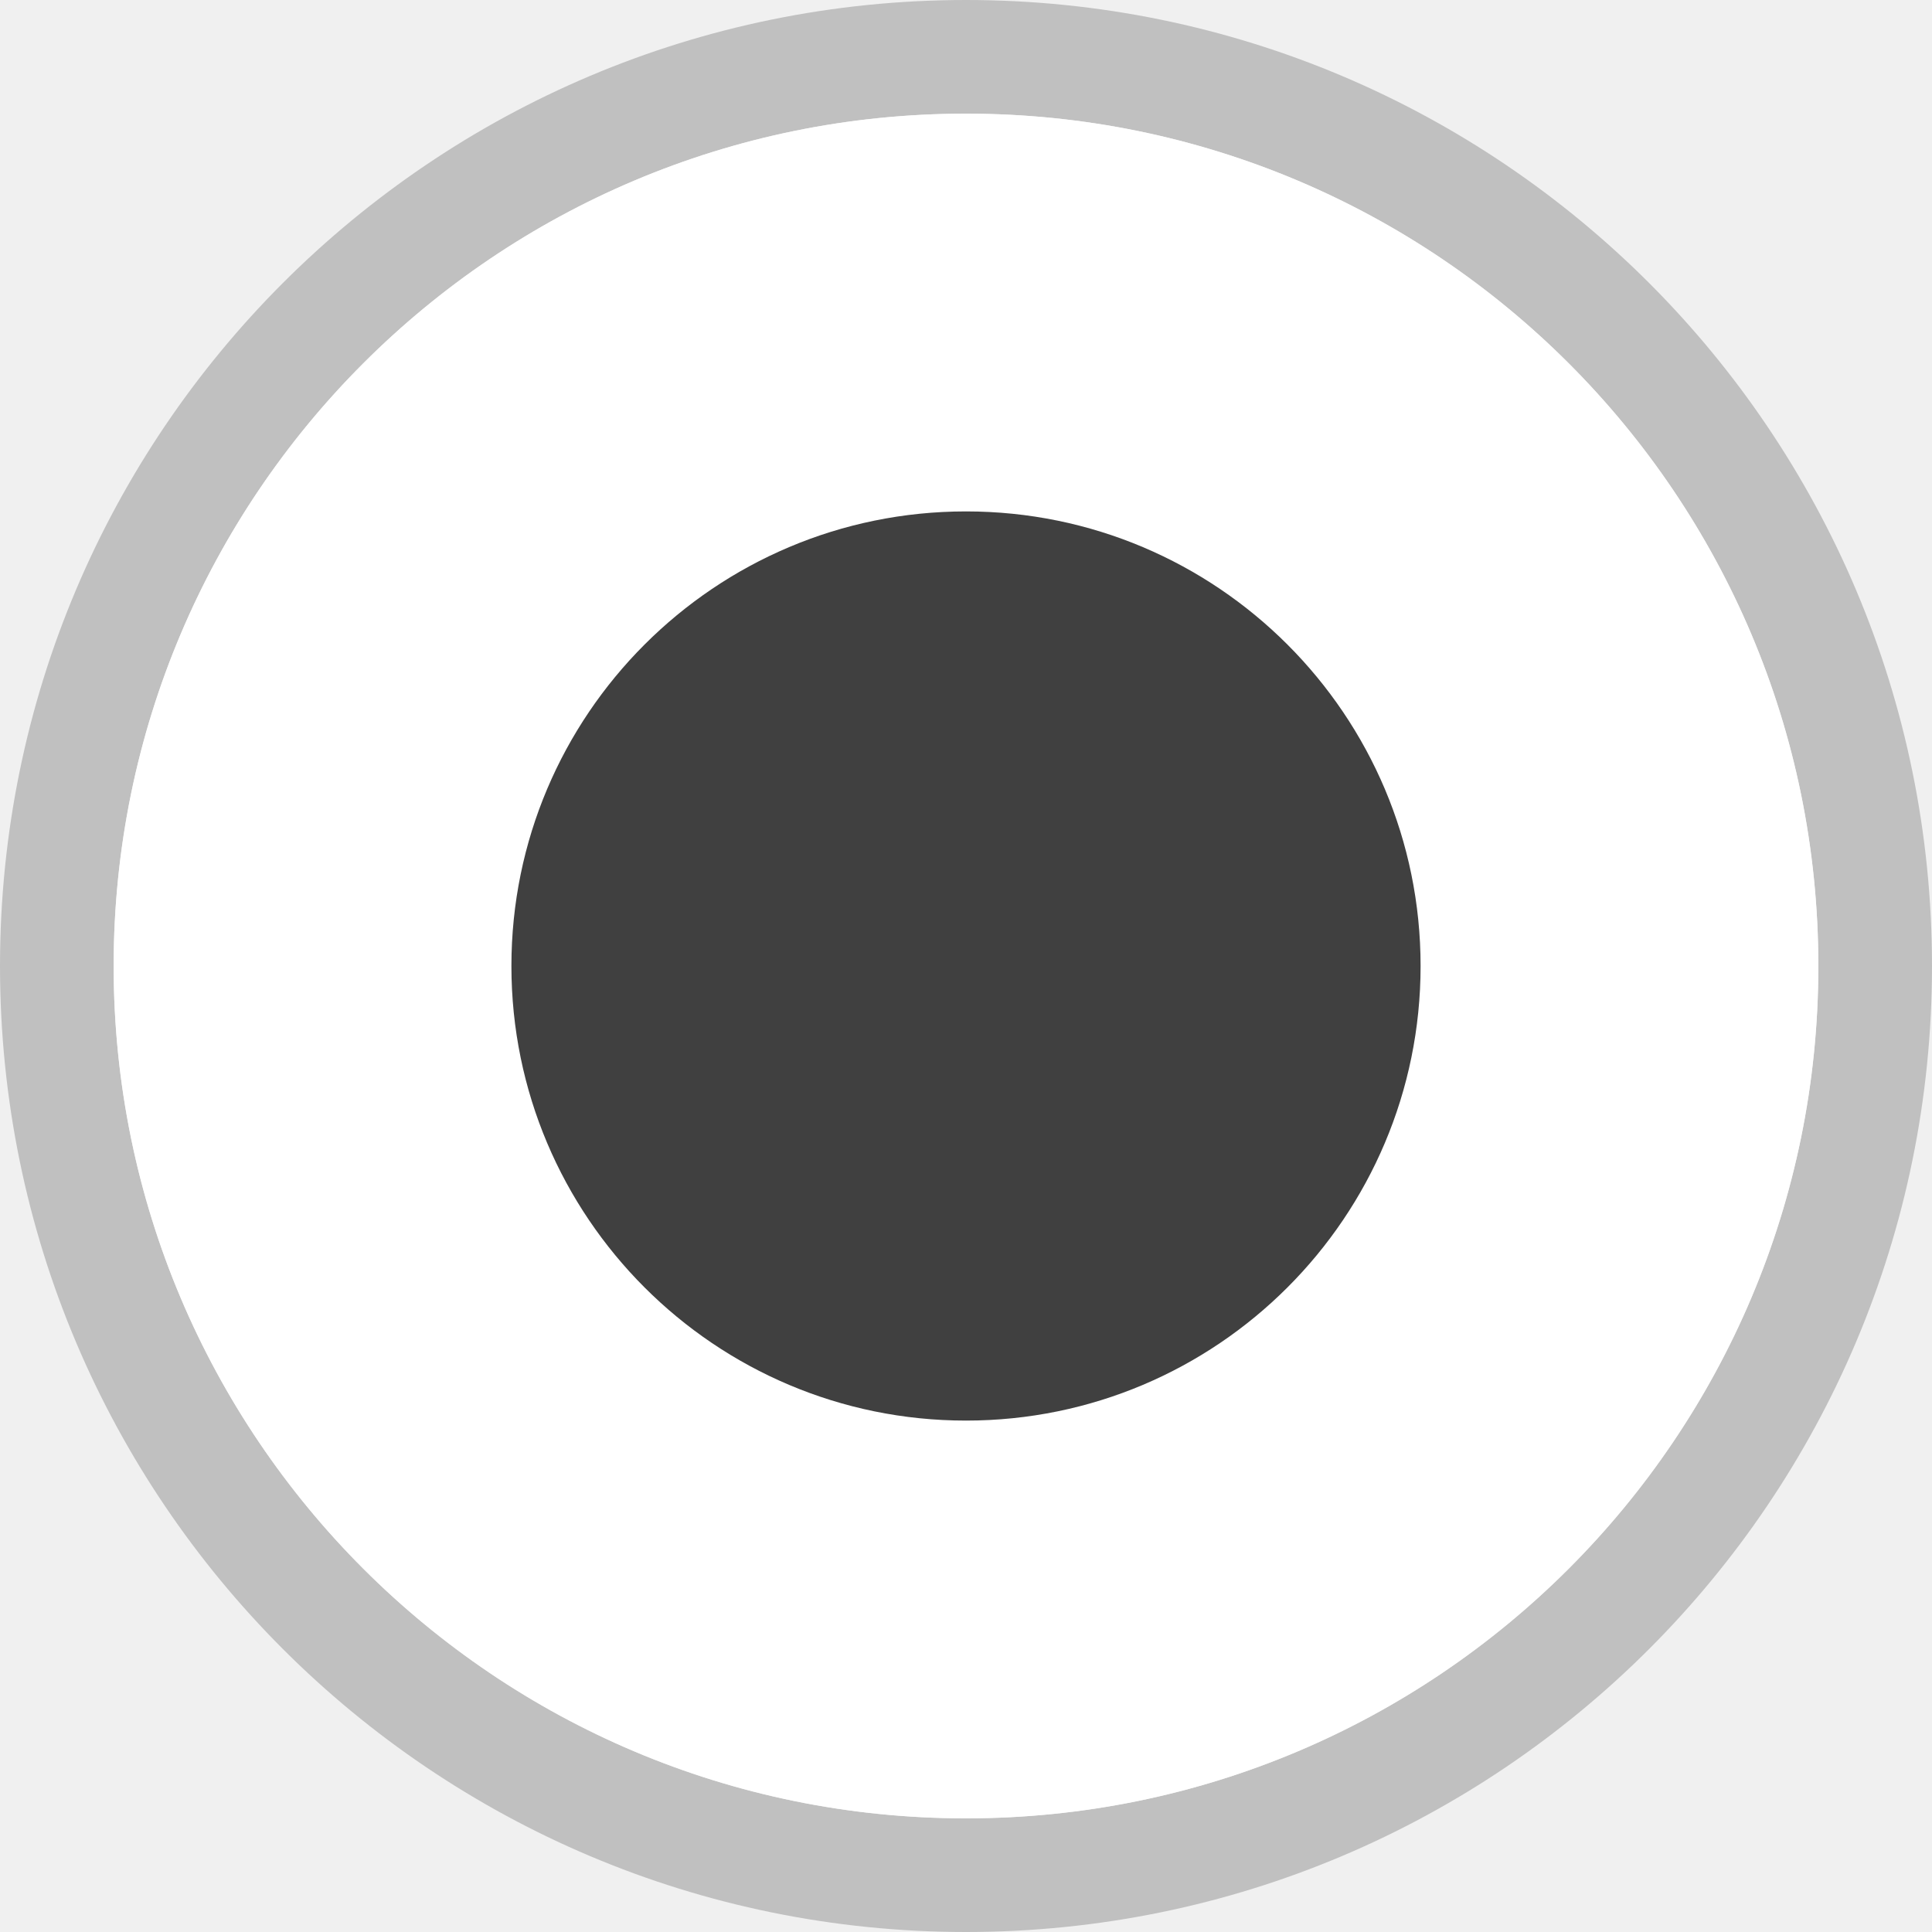
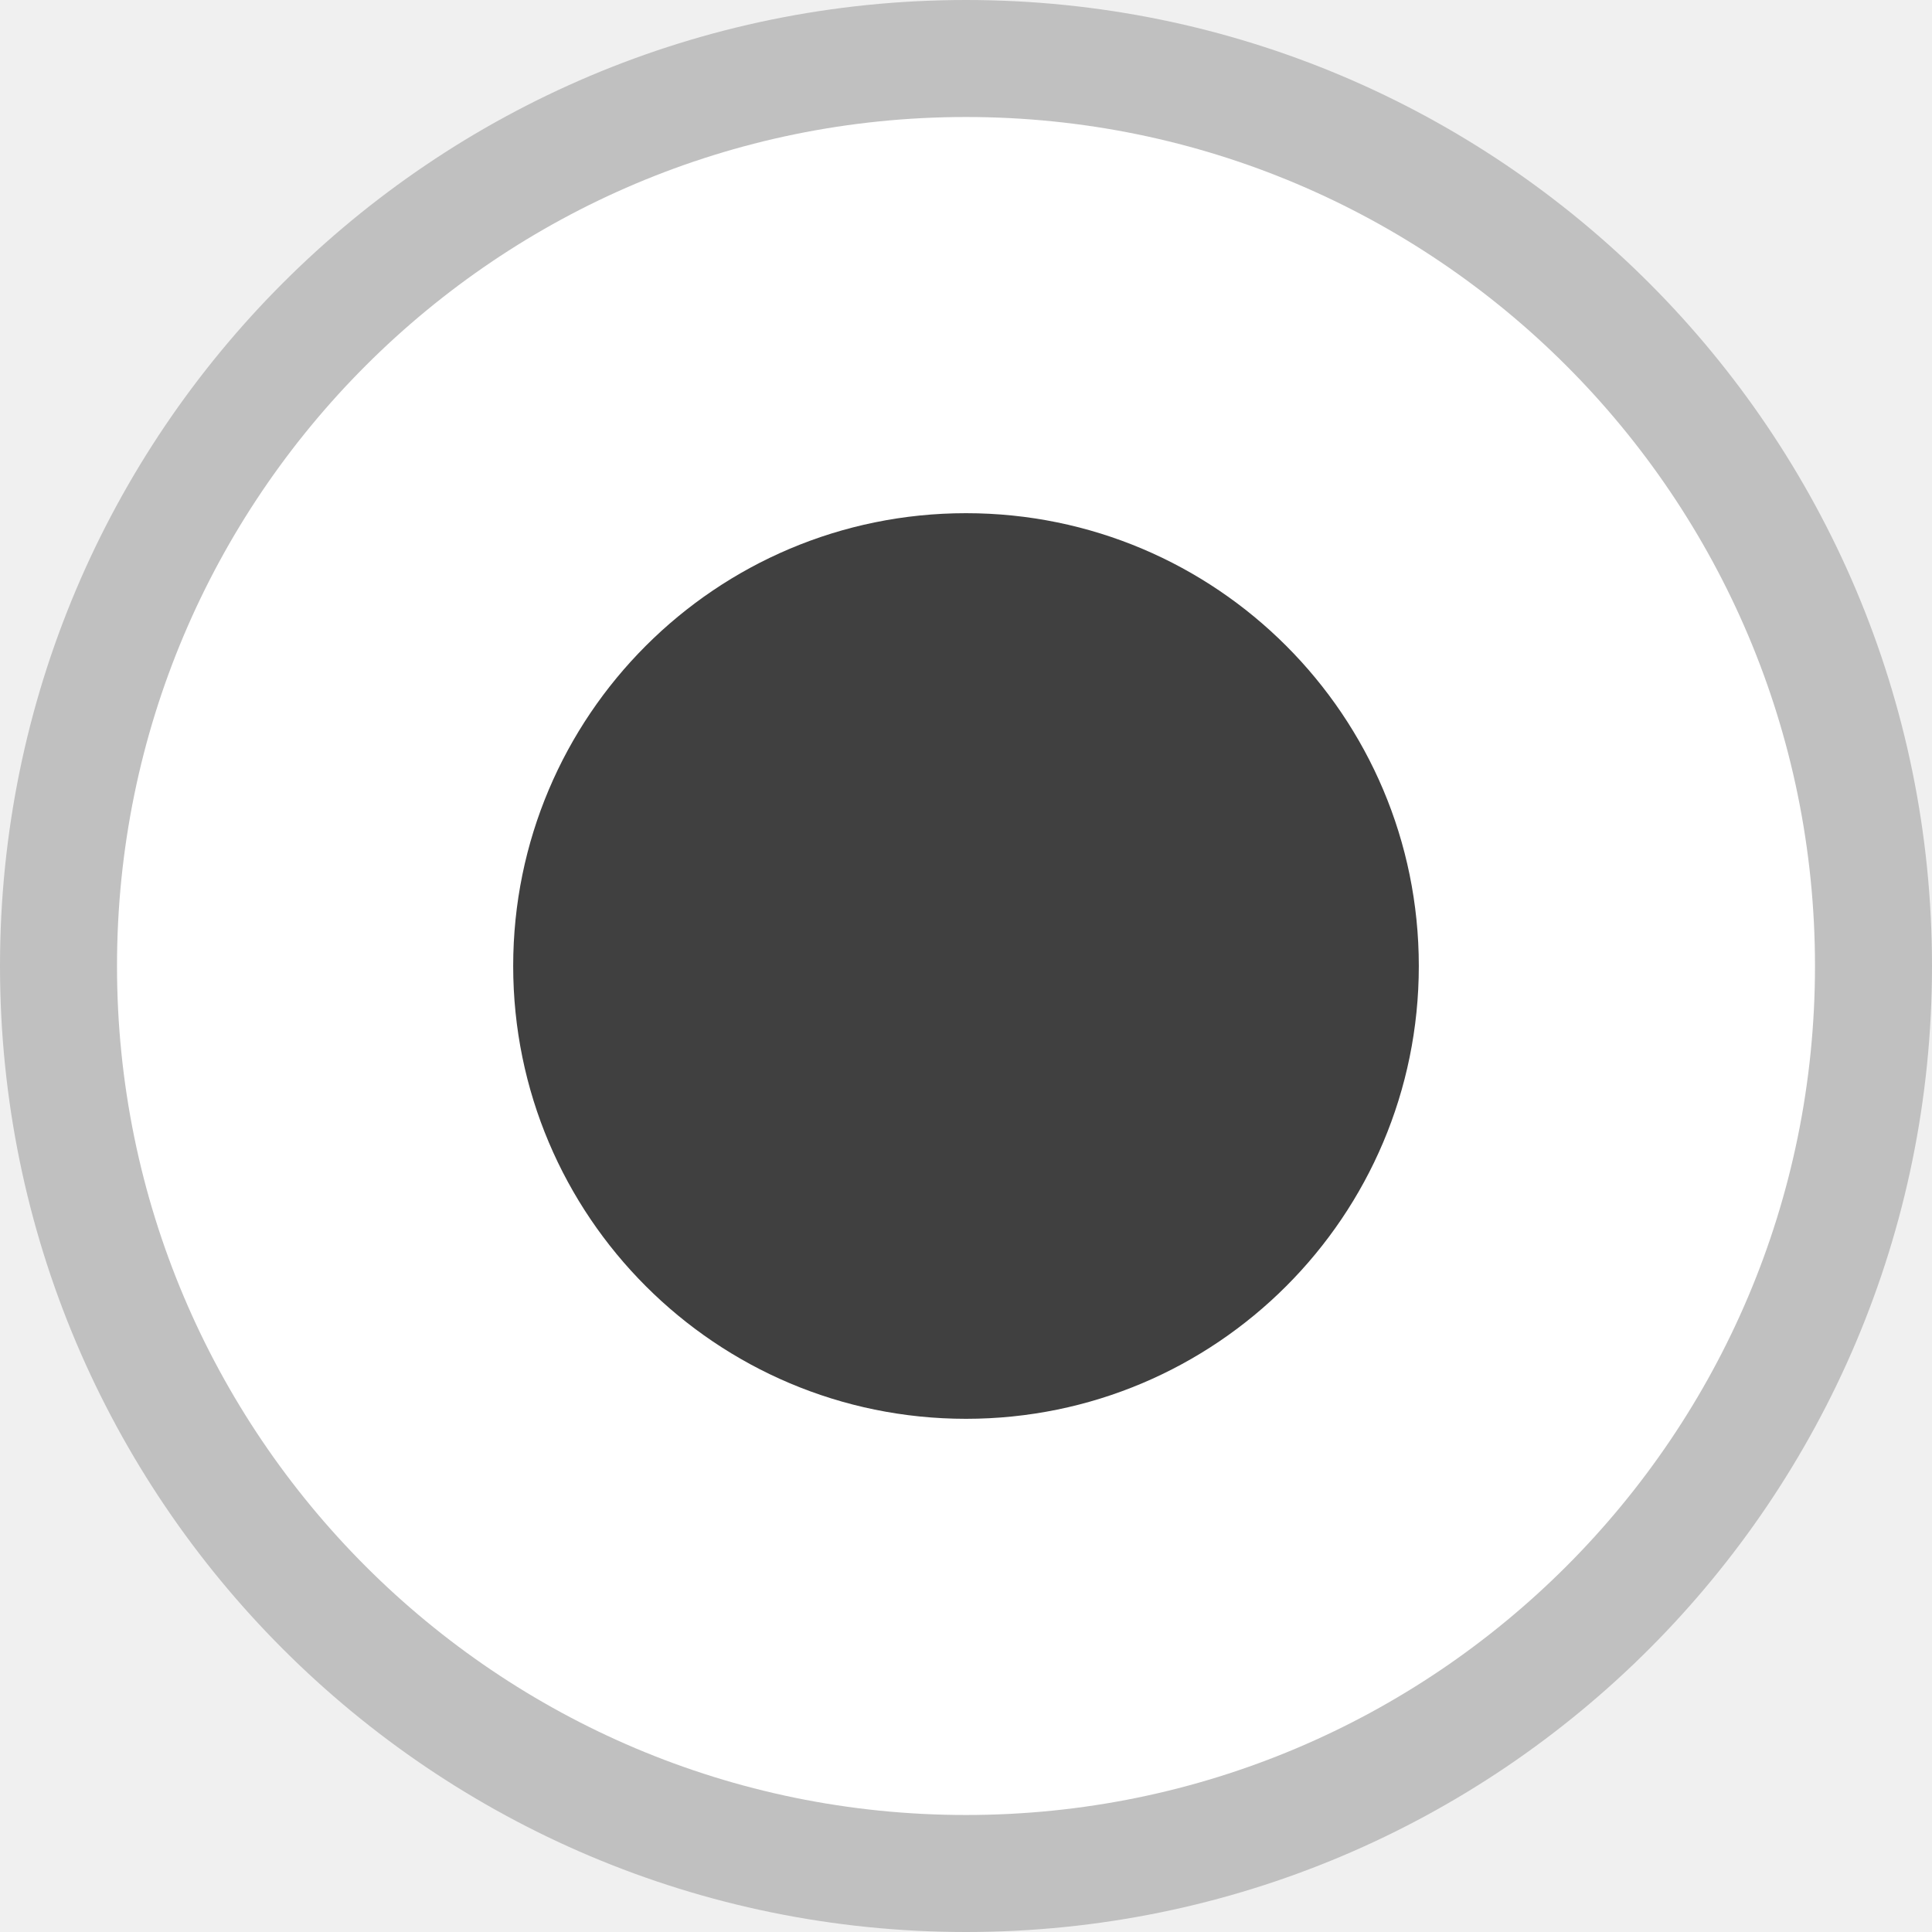
- <svg xmlns="http://www.w3.org/2000/svg" width="17" height="17" enable-background="new" version="1.0">
-   <circle cx="8.5" cy="8.5" r="8" color="#000000" color-rendering="auto" enable-background="accumulate" fill="none" image-rendering="auto" opacity=".2" shape-rendering="auto" solid-color="#000000" stroke="#000" style="isolation:auto;mix-blend-mode:normal" />
-   <circle cx="8.5" cy="8.5" r="7.5" color="#000000" color-rendering="auto" enable-background="accumulate" fill="#fff" image-rendering="auto" shape-rendering="auto" solid-color="#000000" style="isolation:auto;mix-blend-mode:normal" />
-   <circle cx="8.5" cy="8.5" r="4" color="#000000" color-rendering="auto" enable-background="accumulate" image-rendering="auto" opacity=".75" shape-rendering="auto" solid-color="#000000" style="isolation:auto;mix-blend-mode:normal" />
+ <svg xmlns="http://www.w3.org/2000/svg" width="16" height="16" enable-background="new" version="1.0">
+   <circle cx="8" cy="8" r="7.5" color="#000000" color-rendering="auto" enable-background="accumulate" fill="none" image-rendering="auto" opacity=".2" shape-rendering="auto" solid-color="#000000" stroke="#000000" style="isolation:auto;mix-blend-mode:normal" />
+   <circle cx="8" cy="8" r="7.031" color="#000000" color-rendering="auto" enable-background="accumulate" fill="#ffffff" image-rendering="auto" shape-rendering="auto" solid-color="#000000" style="isolation:auto;mix-blend-mode:normal" />
+   <circle cx="8" cy="8" r="3.75" color="#000000" color-rendering="auto" enable-background="accumulate" image-rendering="auto" opacity=".75" shape-rendering="auto" solid-color="#000000" style="isolation:auto;mix-blend-mode:normal" />
</svg>
